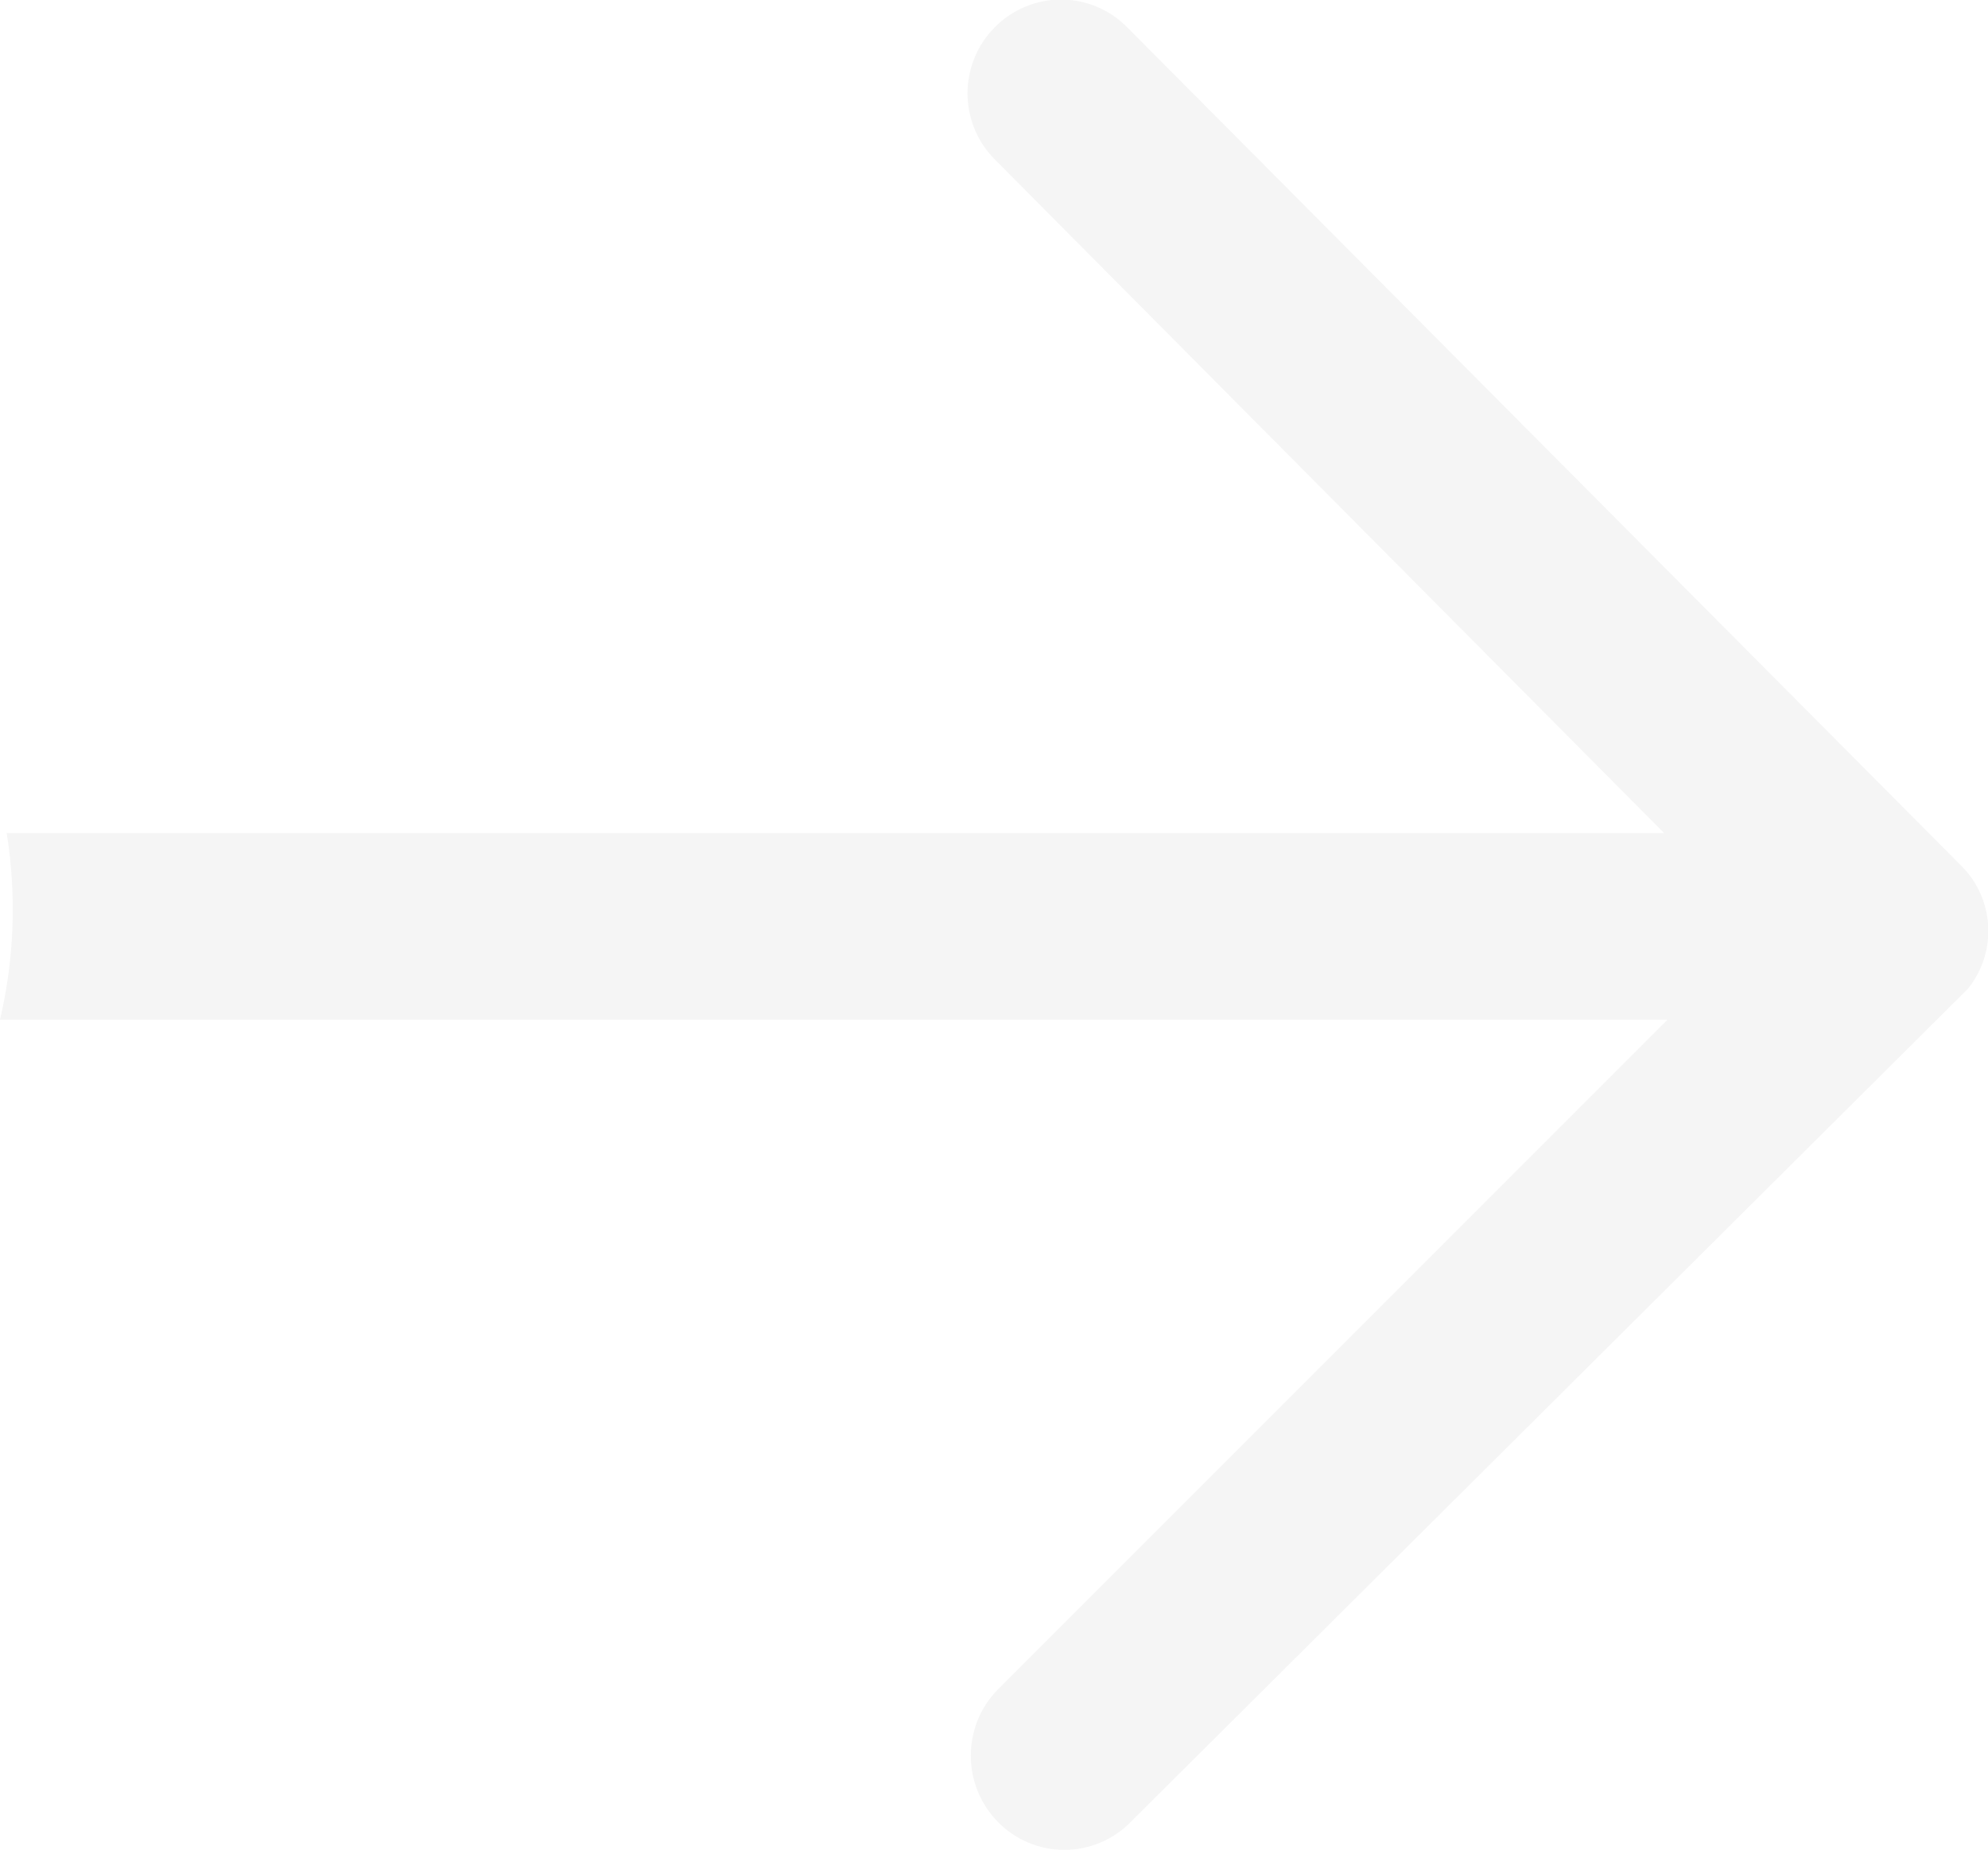
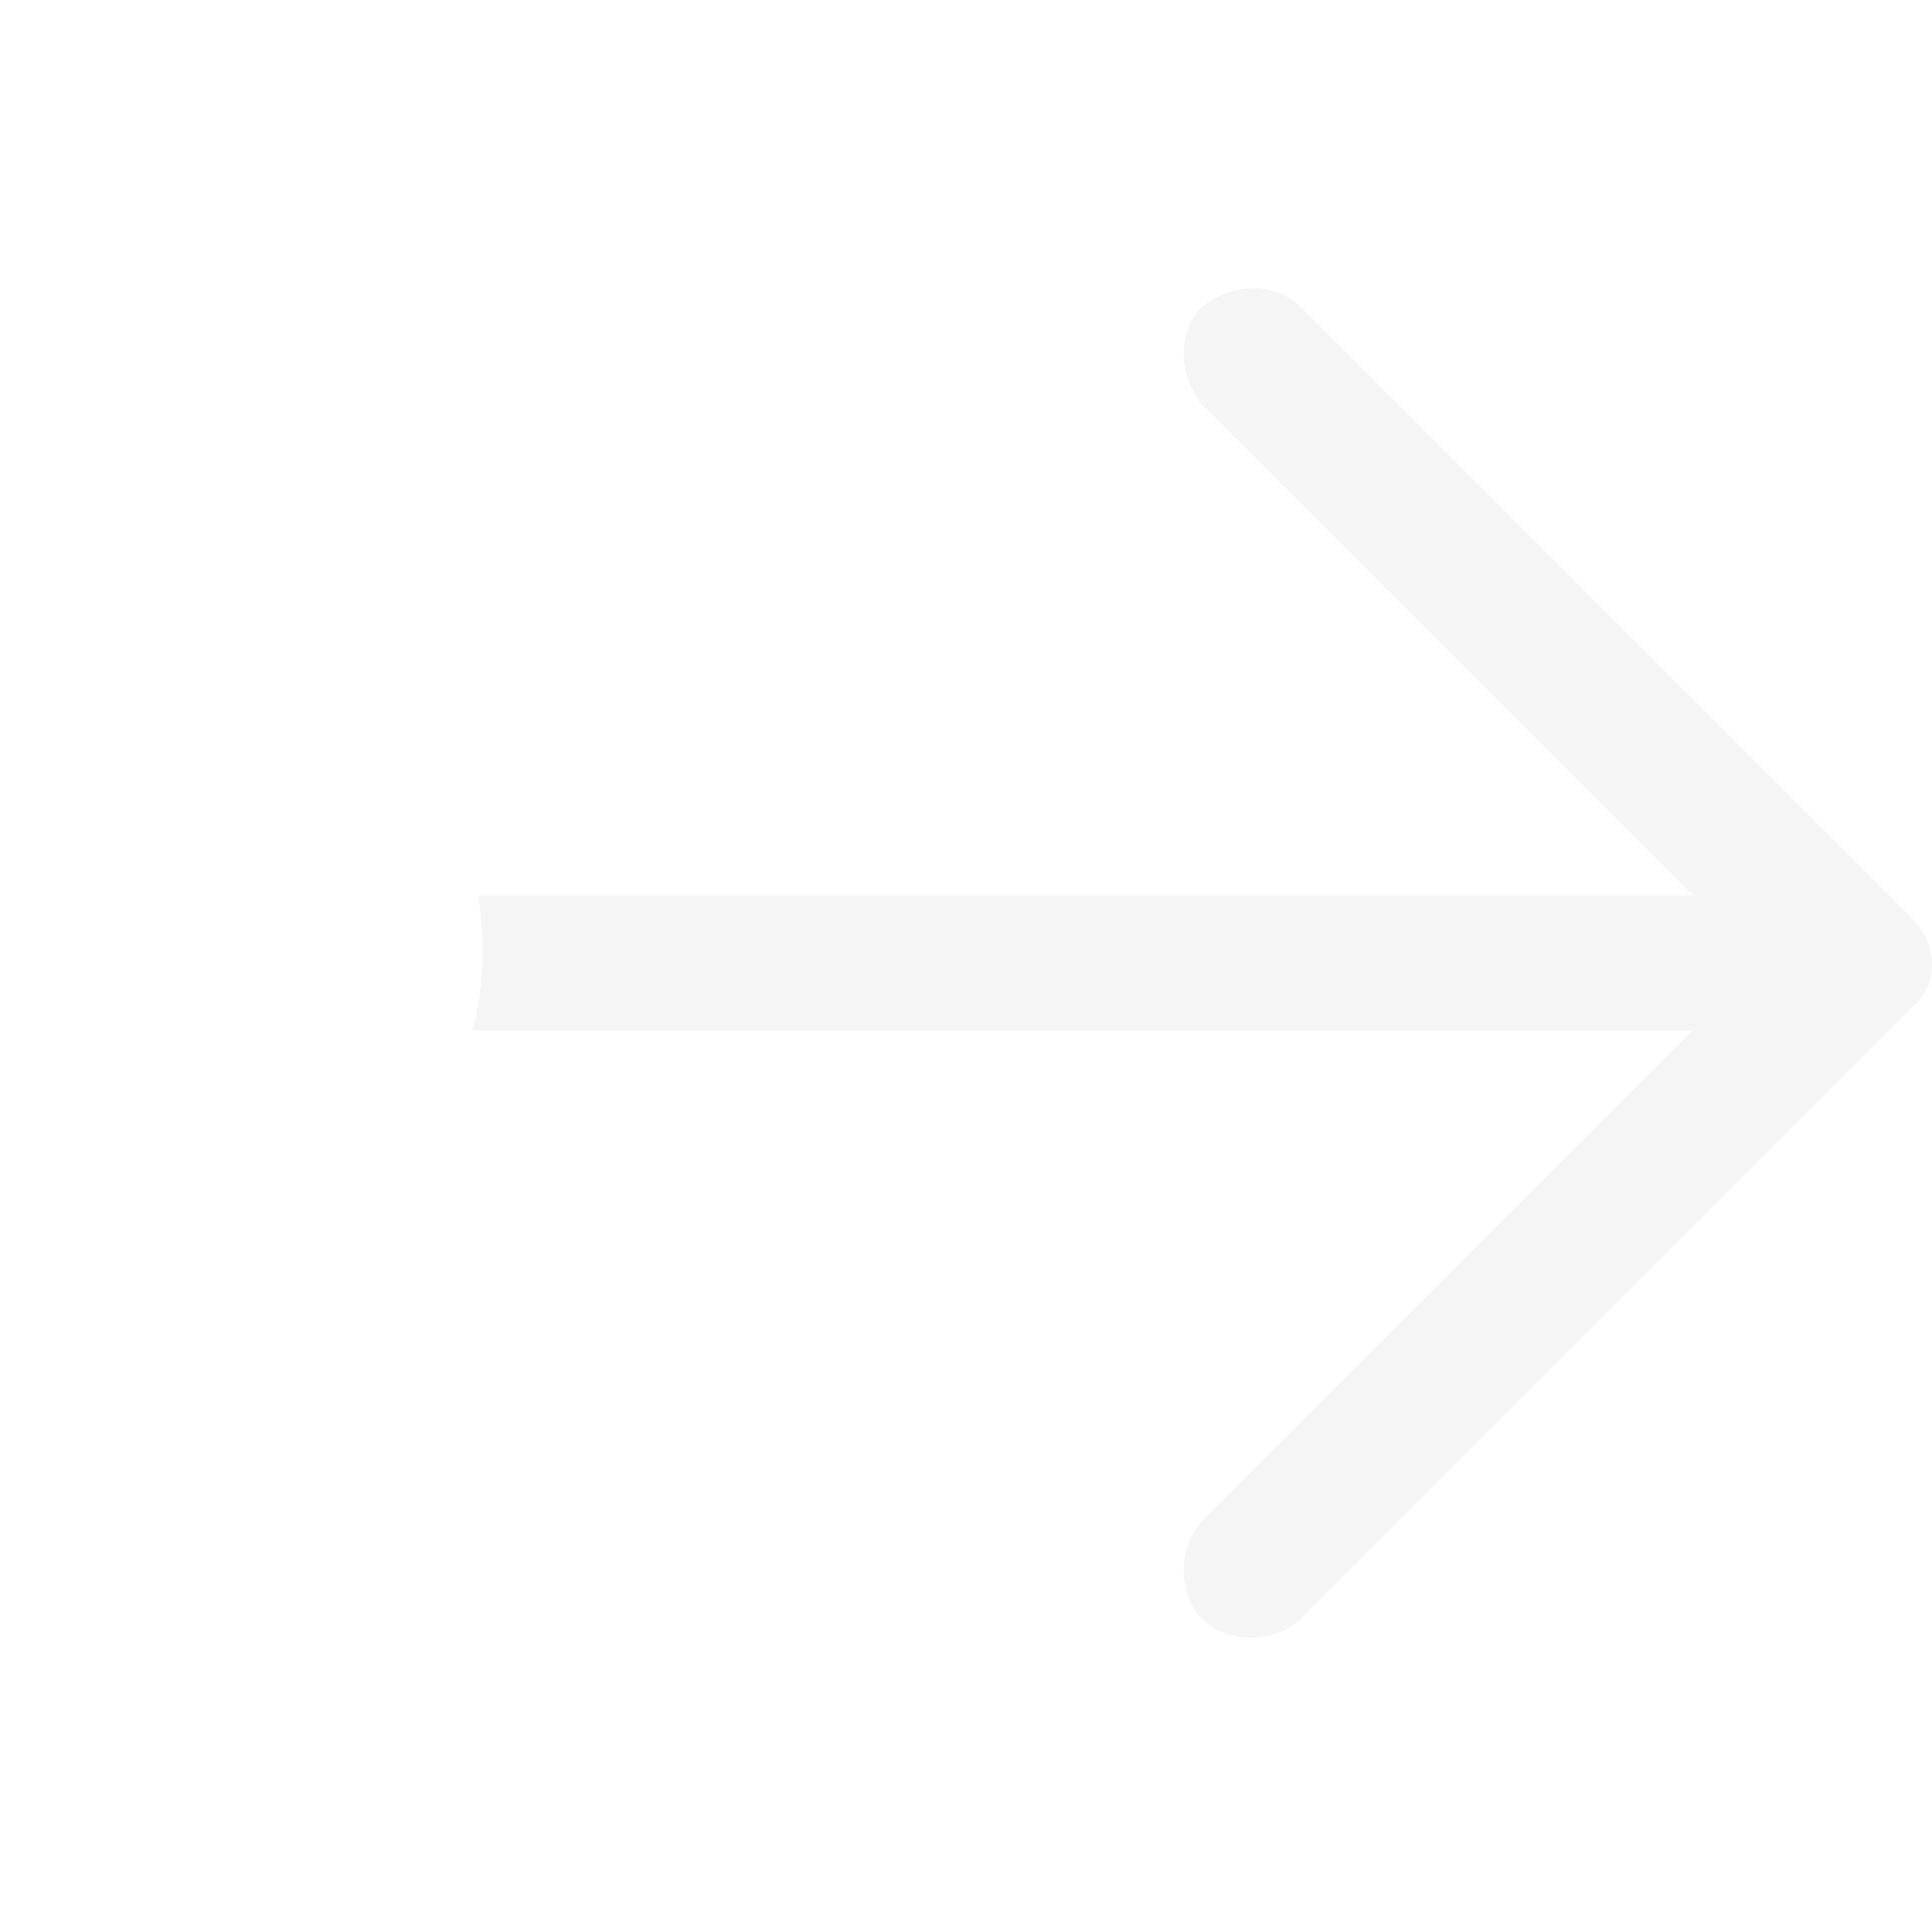
- <svg xmlns="http://www.w3.org/2000/svg" id="Capa_1" data-name="Capa 1" viewBox="0 0 23.75 22.14">
-   <defs>
-     <style>.cls-1{fill:#f5f5f5;}</style>
-   </defs>
-   <path class="cls-1" d="M31.16,15,21.21,5a1.11,1.11,0,0,0-1.59,0,1.12,1.12,0,0,0,0,1.57l8,8.05H7.82a5.77,5.77,0,0,1-.08,2.23H27.66l-8,8a1.13,1.13,0,0,0,0,1.58,1.11,1.11,0,0,0,1.59,0l10-9.95A1.1,1.1,0,0,0,31.16,15Z" transform="translate(-7.74 -4.67)" />
+ <svg xmlns="http://www.w3.org/2000/svg" version="1.1" id="Capa_1" x="0px" y="0px" viewBox="0 0 31.5 31.5" style="enable-background:new 0 0 31.5 31.5;" xml:space="preserve">
+   <style type="text/css">
+ 	.st0{fill:#F5F5F5;}
+ </style>
+   <path class="st0" d="M31.2,15l-10-10c-0.4-0.4-1.1-0.4-1.6,0c-0.4,0.4-0.4,1.1,0,1.6l8,8H7.8c0.1,0.7,0.1,1.5-0.1,2.2h19.9l-8,8  c-0.4,0.4-0.4,1.2,0,1.6c0.4,0.4,1.2,0.4,1.6,0l10-10C31.6,16.1,31.6,15.4,31.2,15z" />
</svg>
